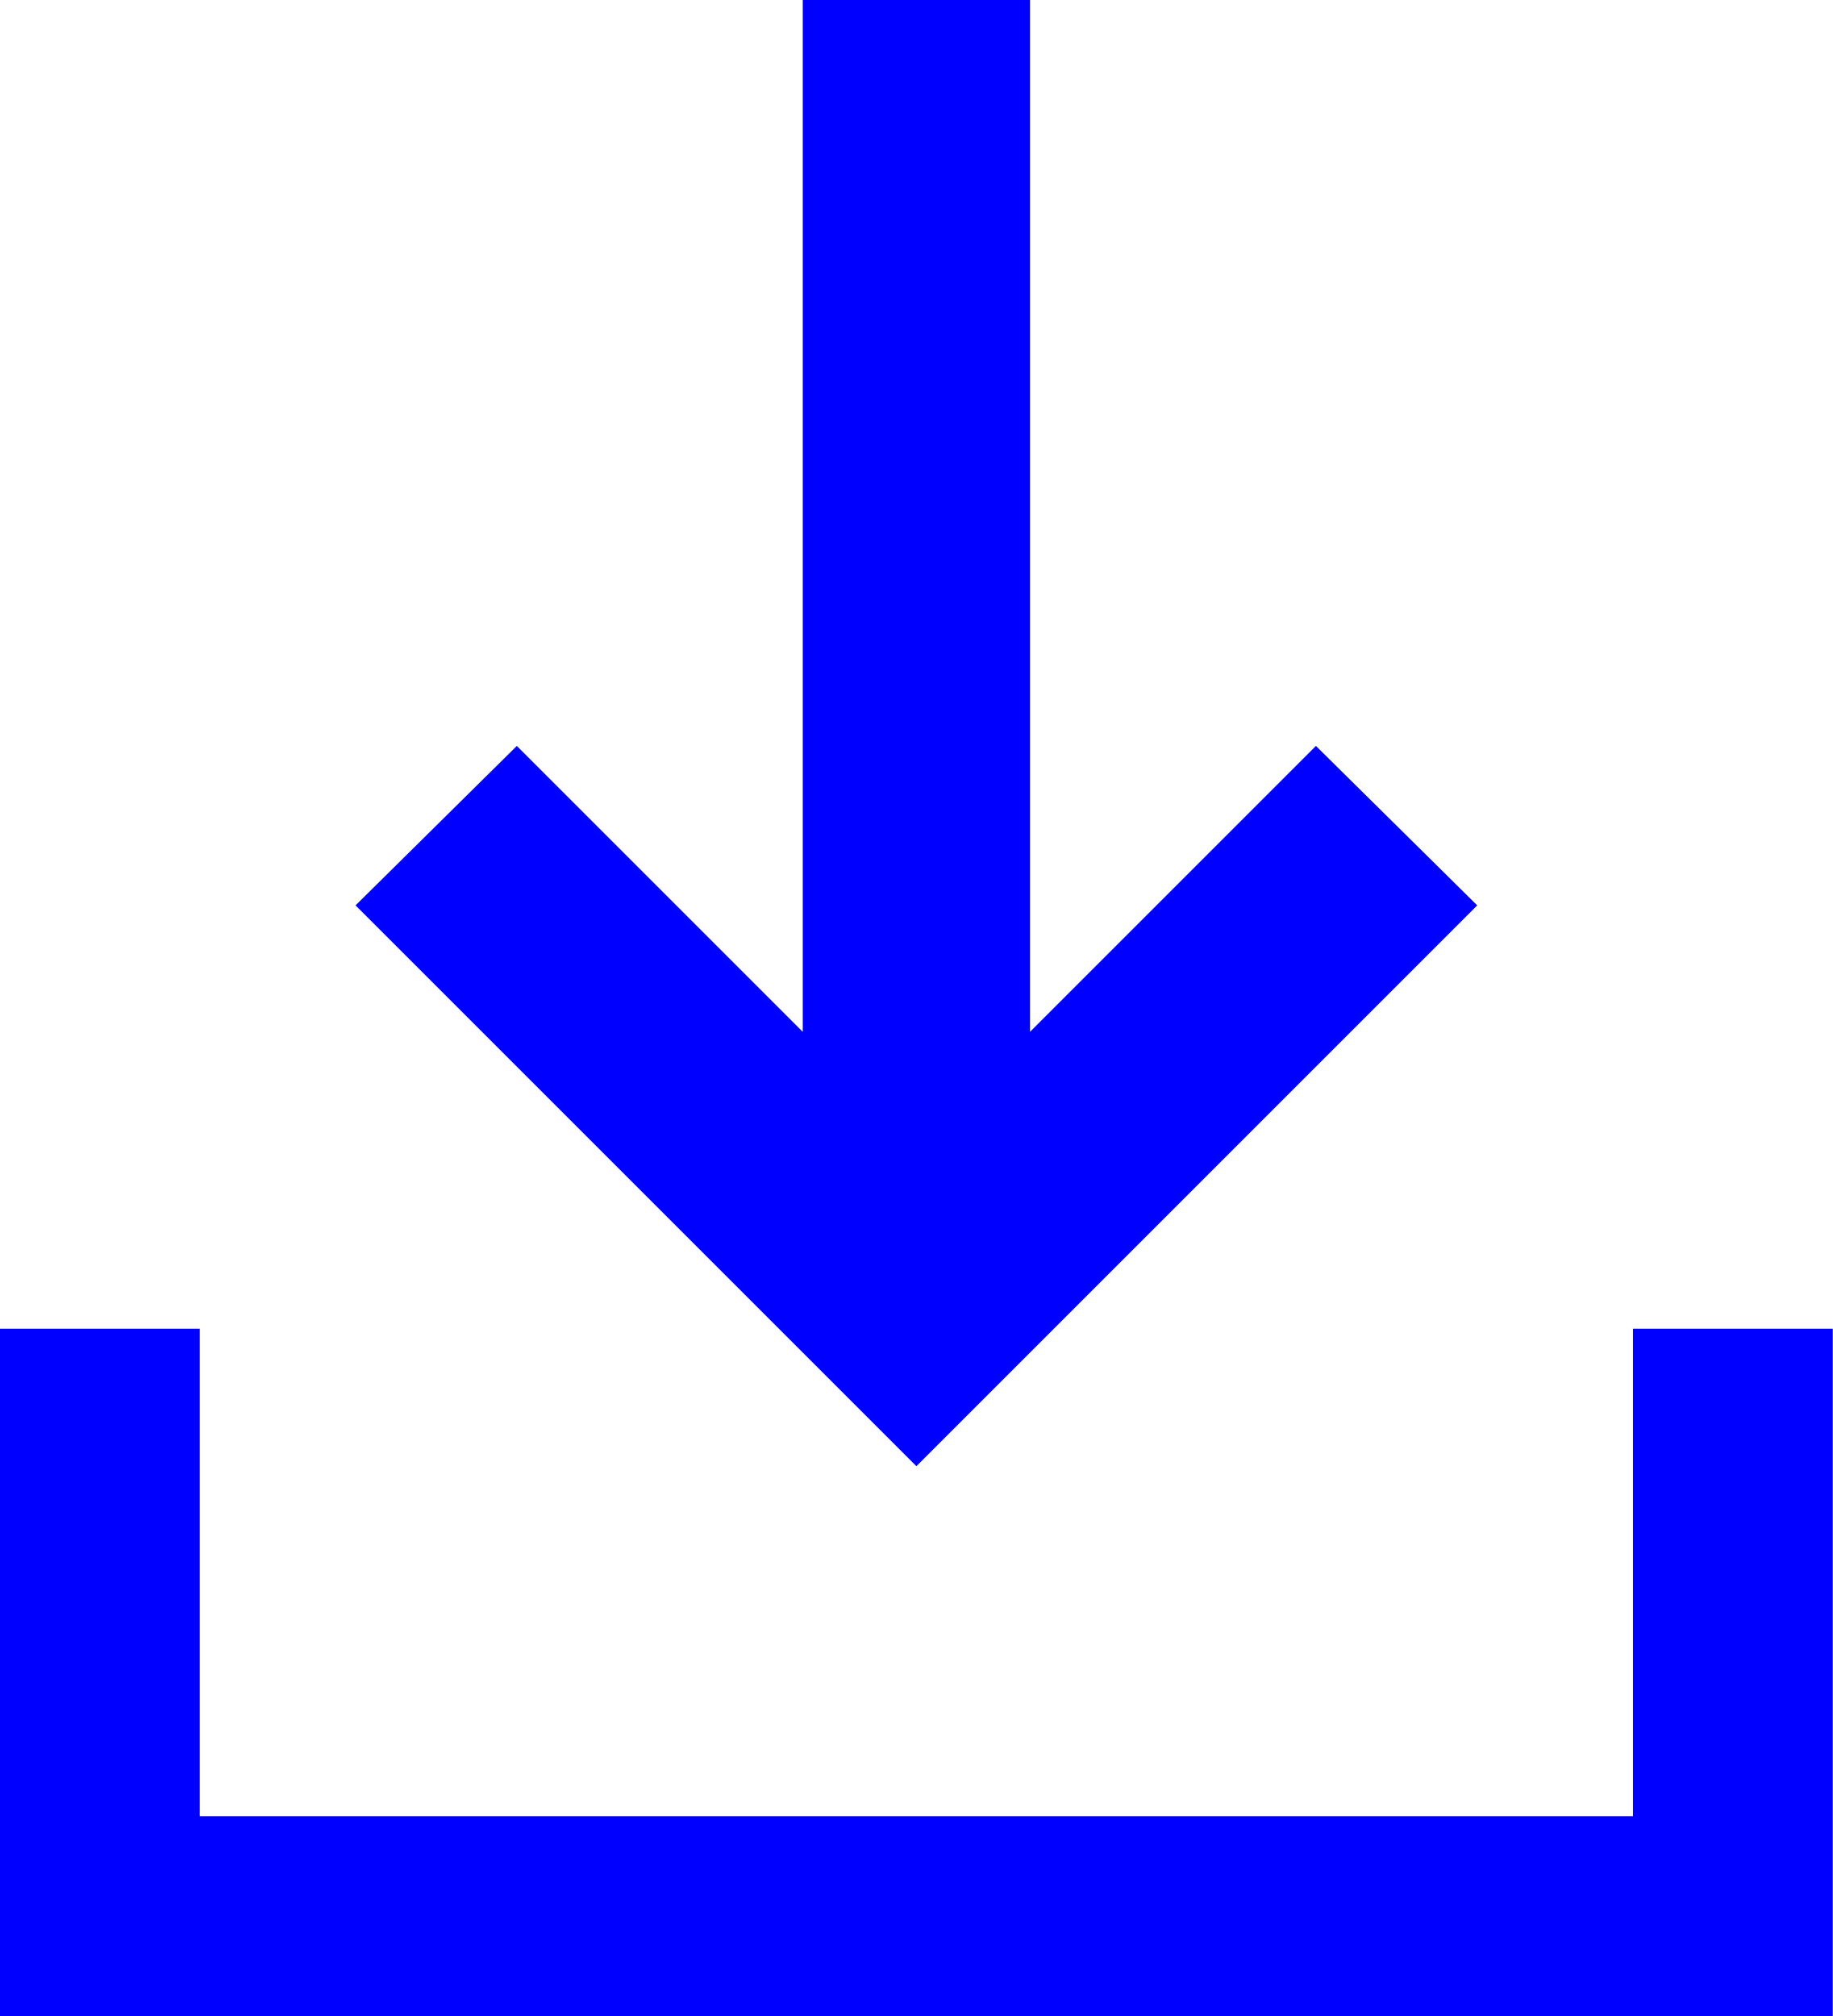
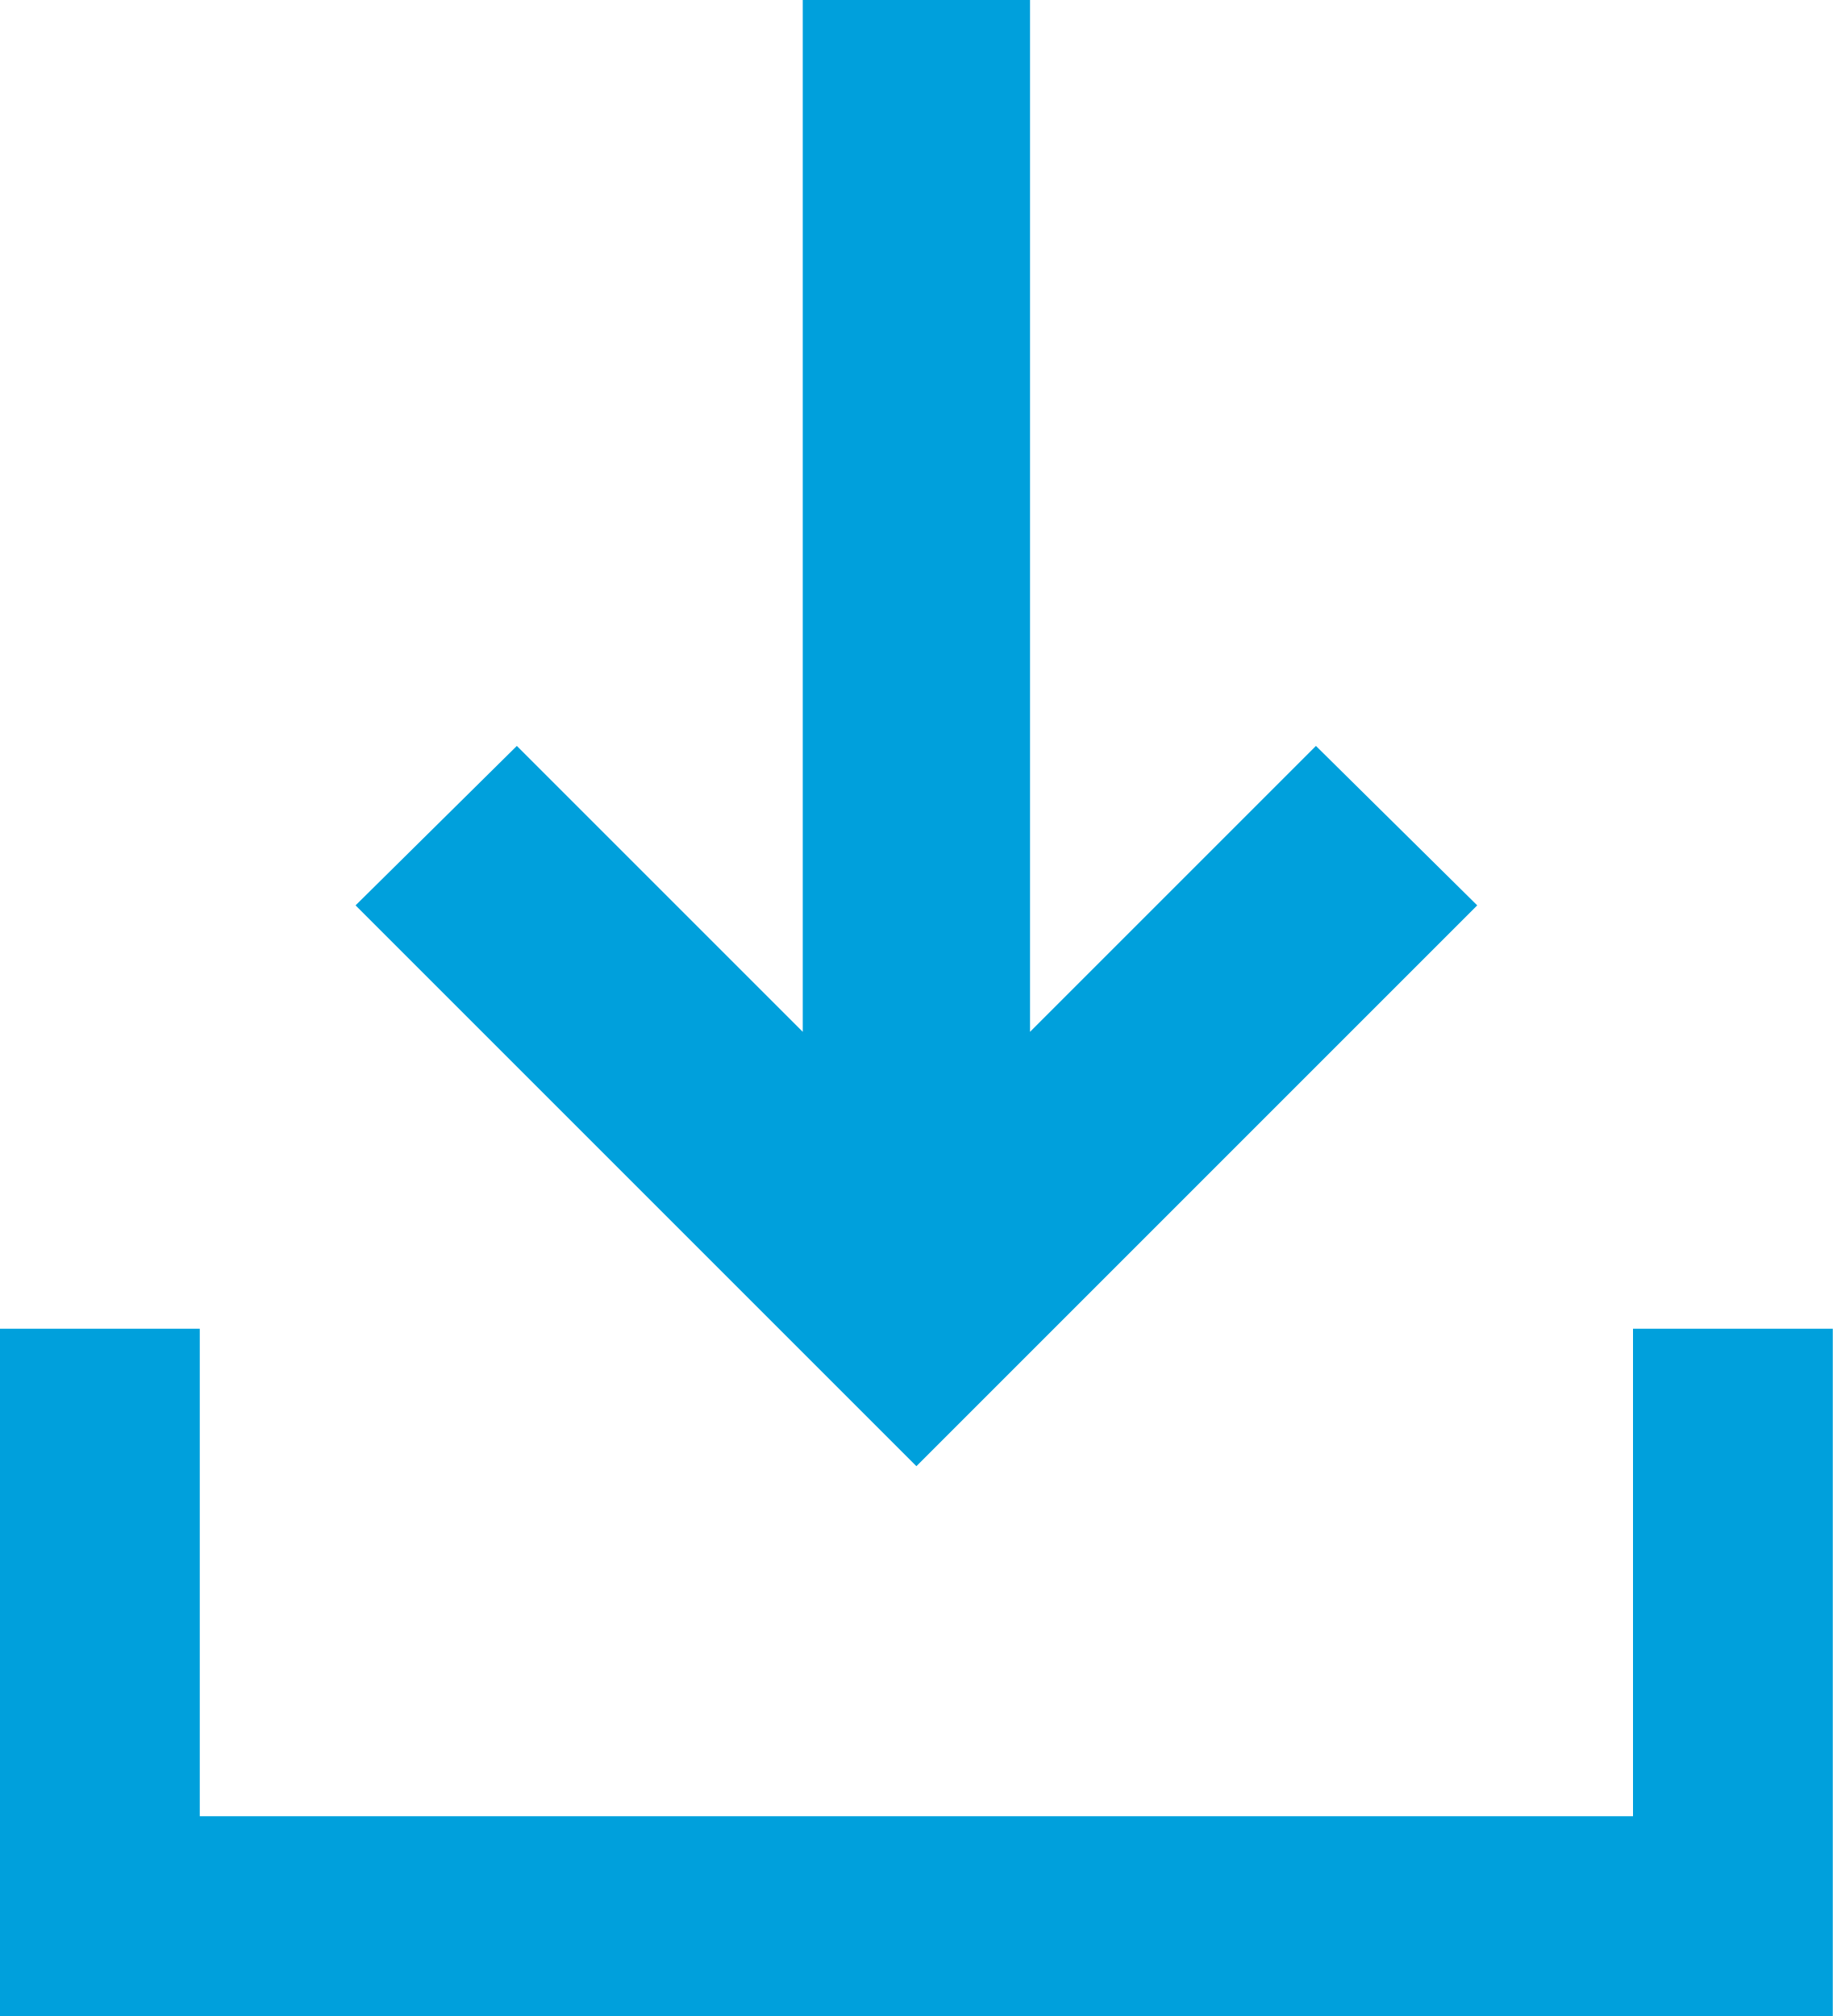
- <svg xmlns="http://www.w3.org/2000/svg" version="1.1" width="1000" height="1100" style="fill:blue">
+ <svg xmlns="http://www.w3.org/2000/svg" version="1.1" width="1000" height="1100" style="fill:rgb(0,160,220)">
  <path d="M500 800 L194 494 L282 407 L438 563 L438 0 L562 0 L562 563 L718 407 L806 494 Z" />
  <path d="M1000 1100 L1000 725 L891 725 L891 991 L109 991 L109 725 L0 725 L0 1100 Z" />
</svg>
